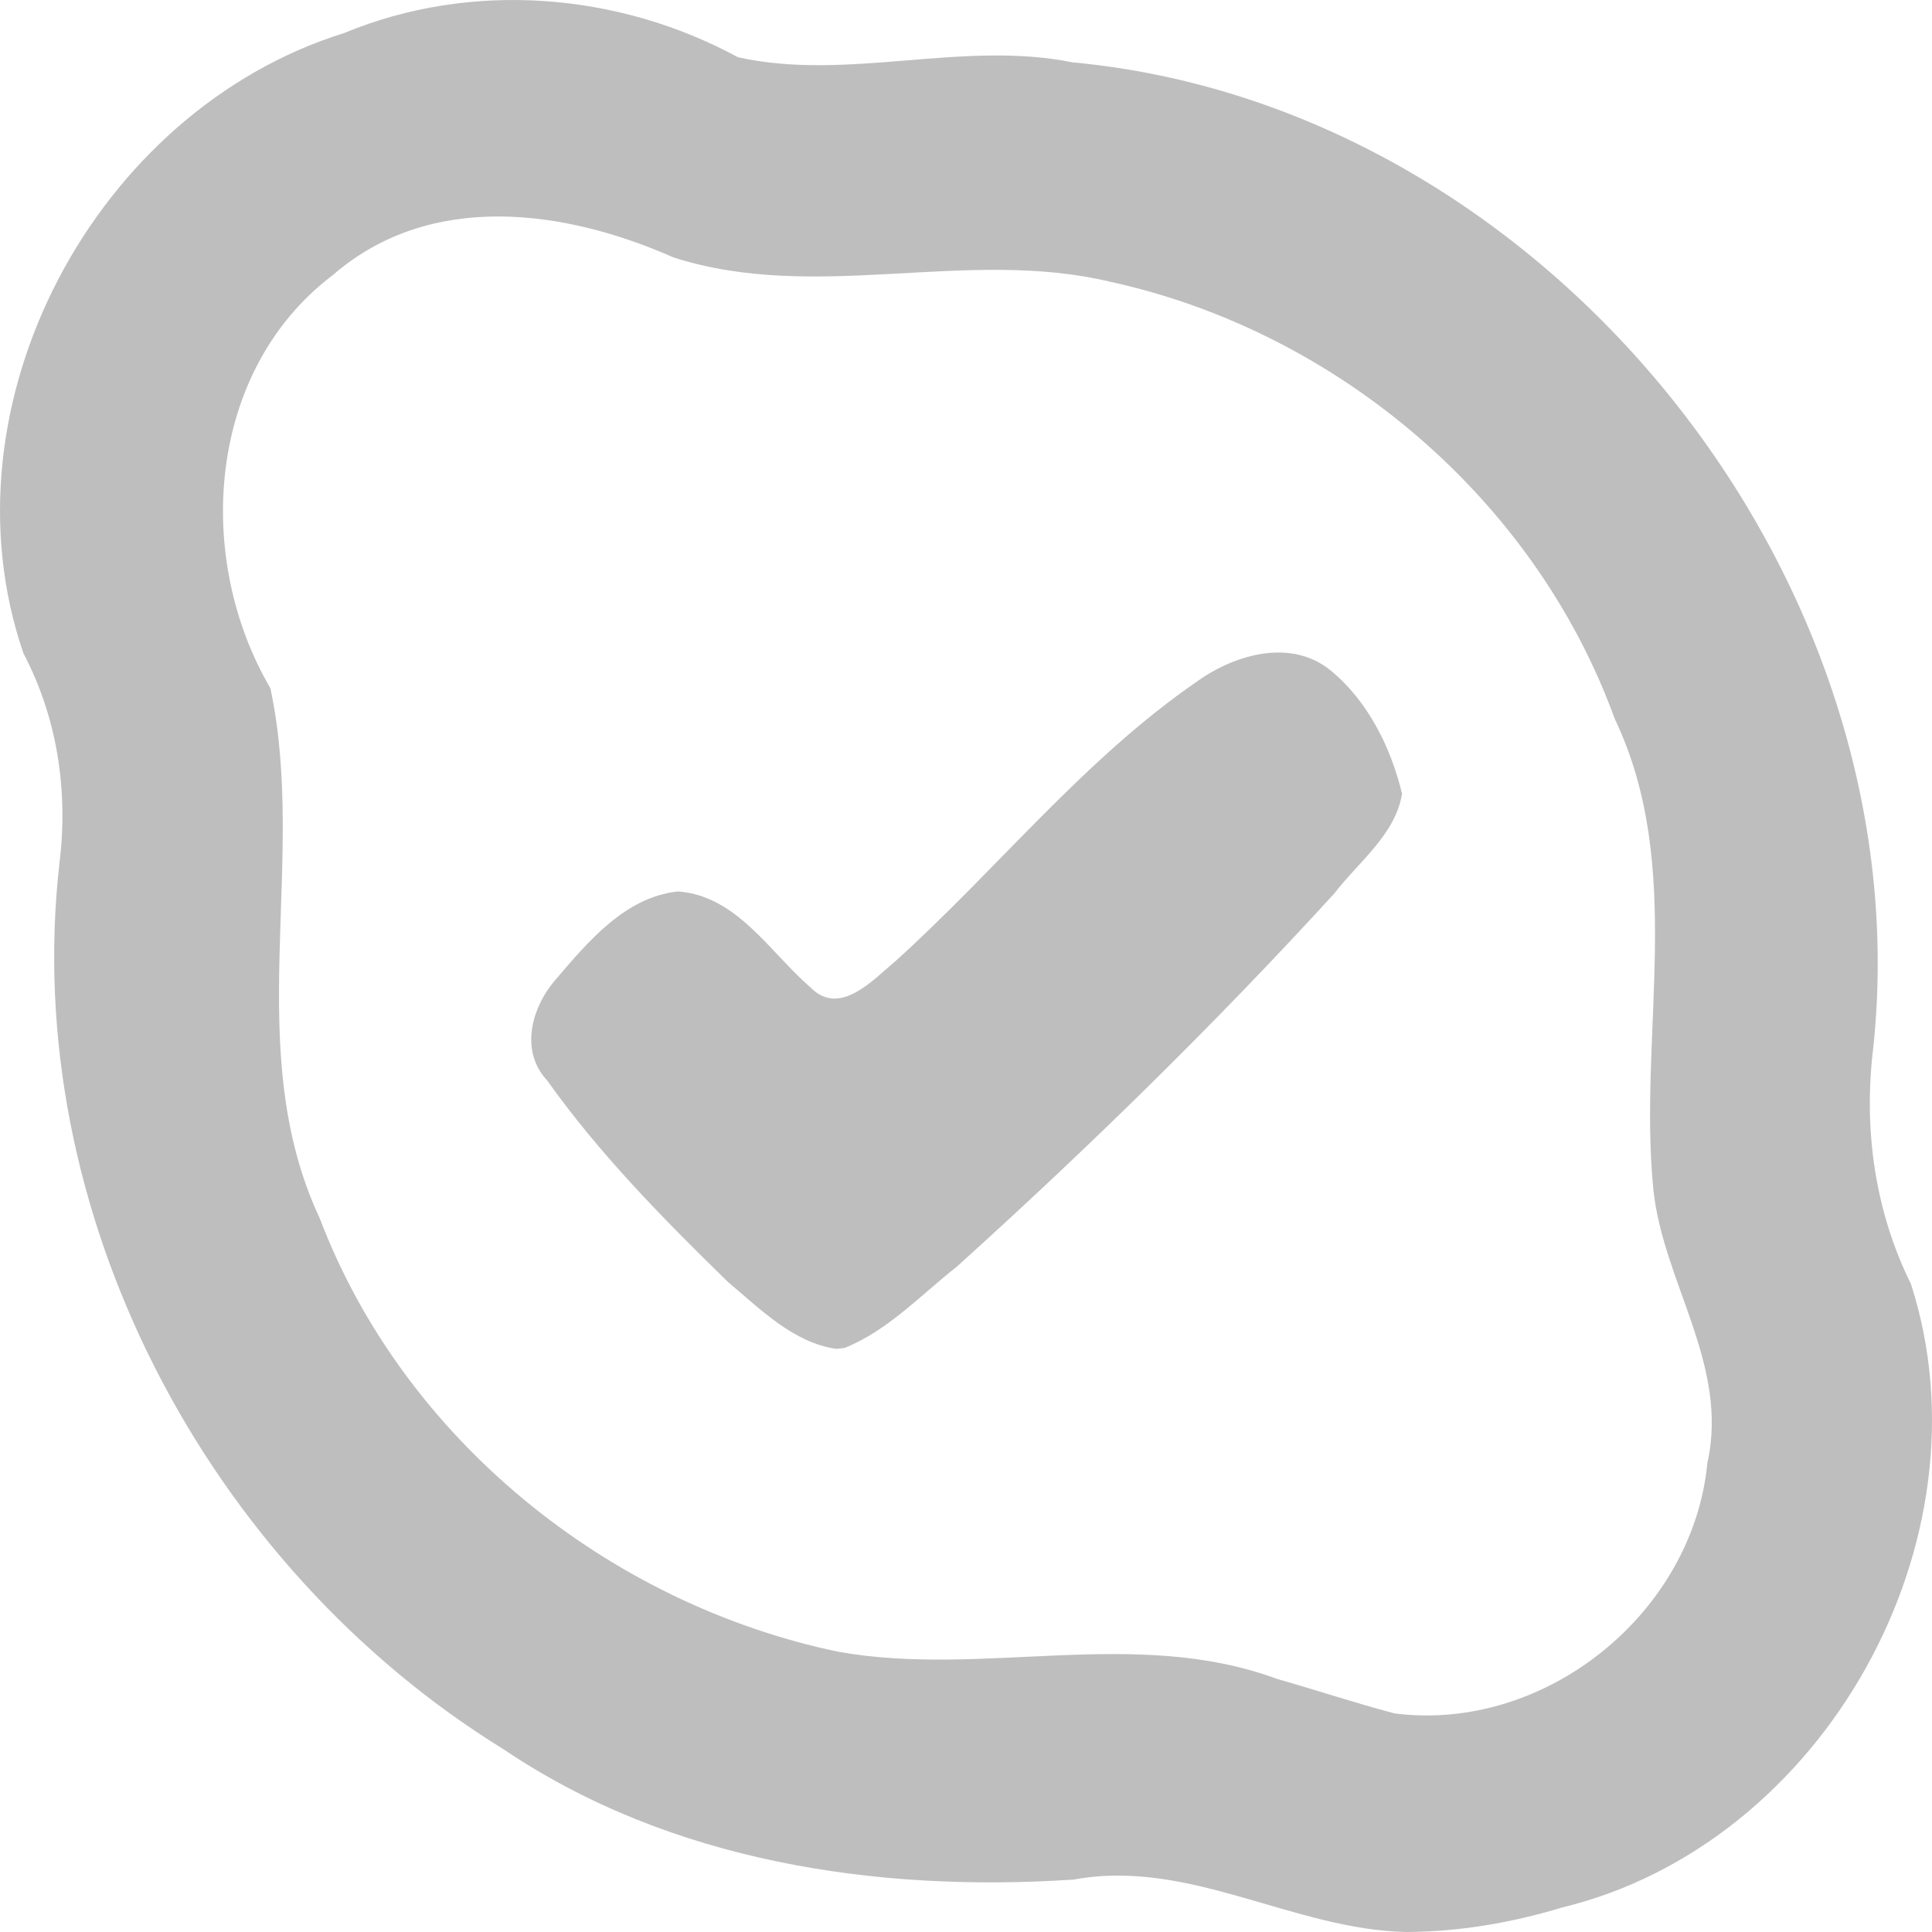
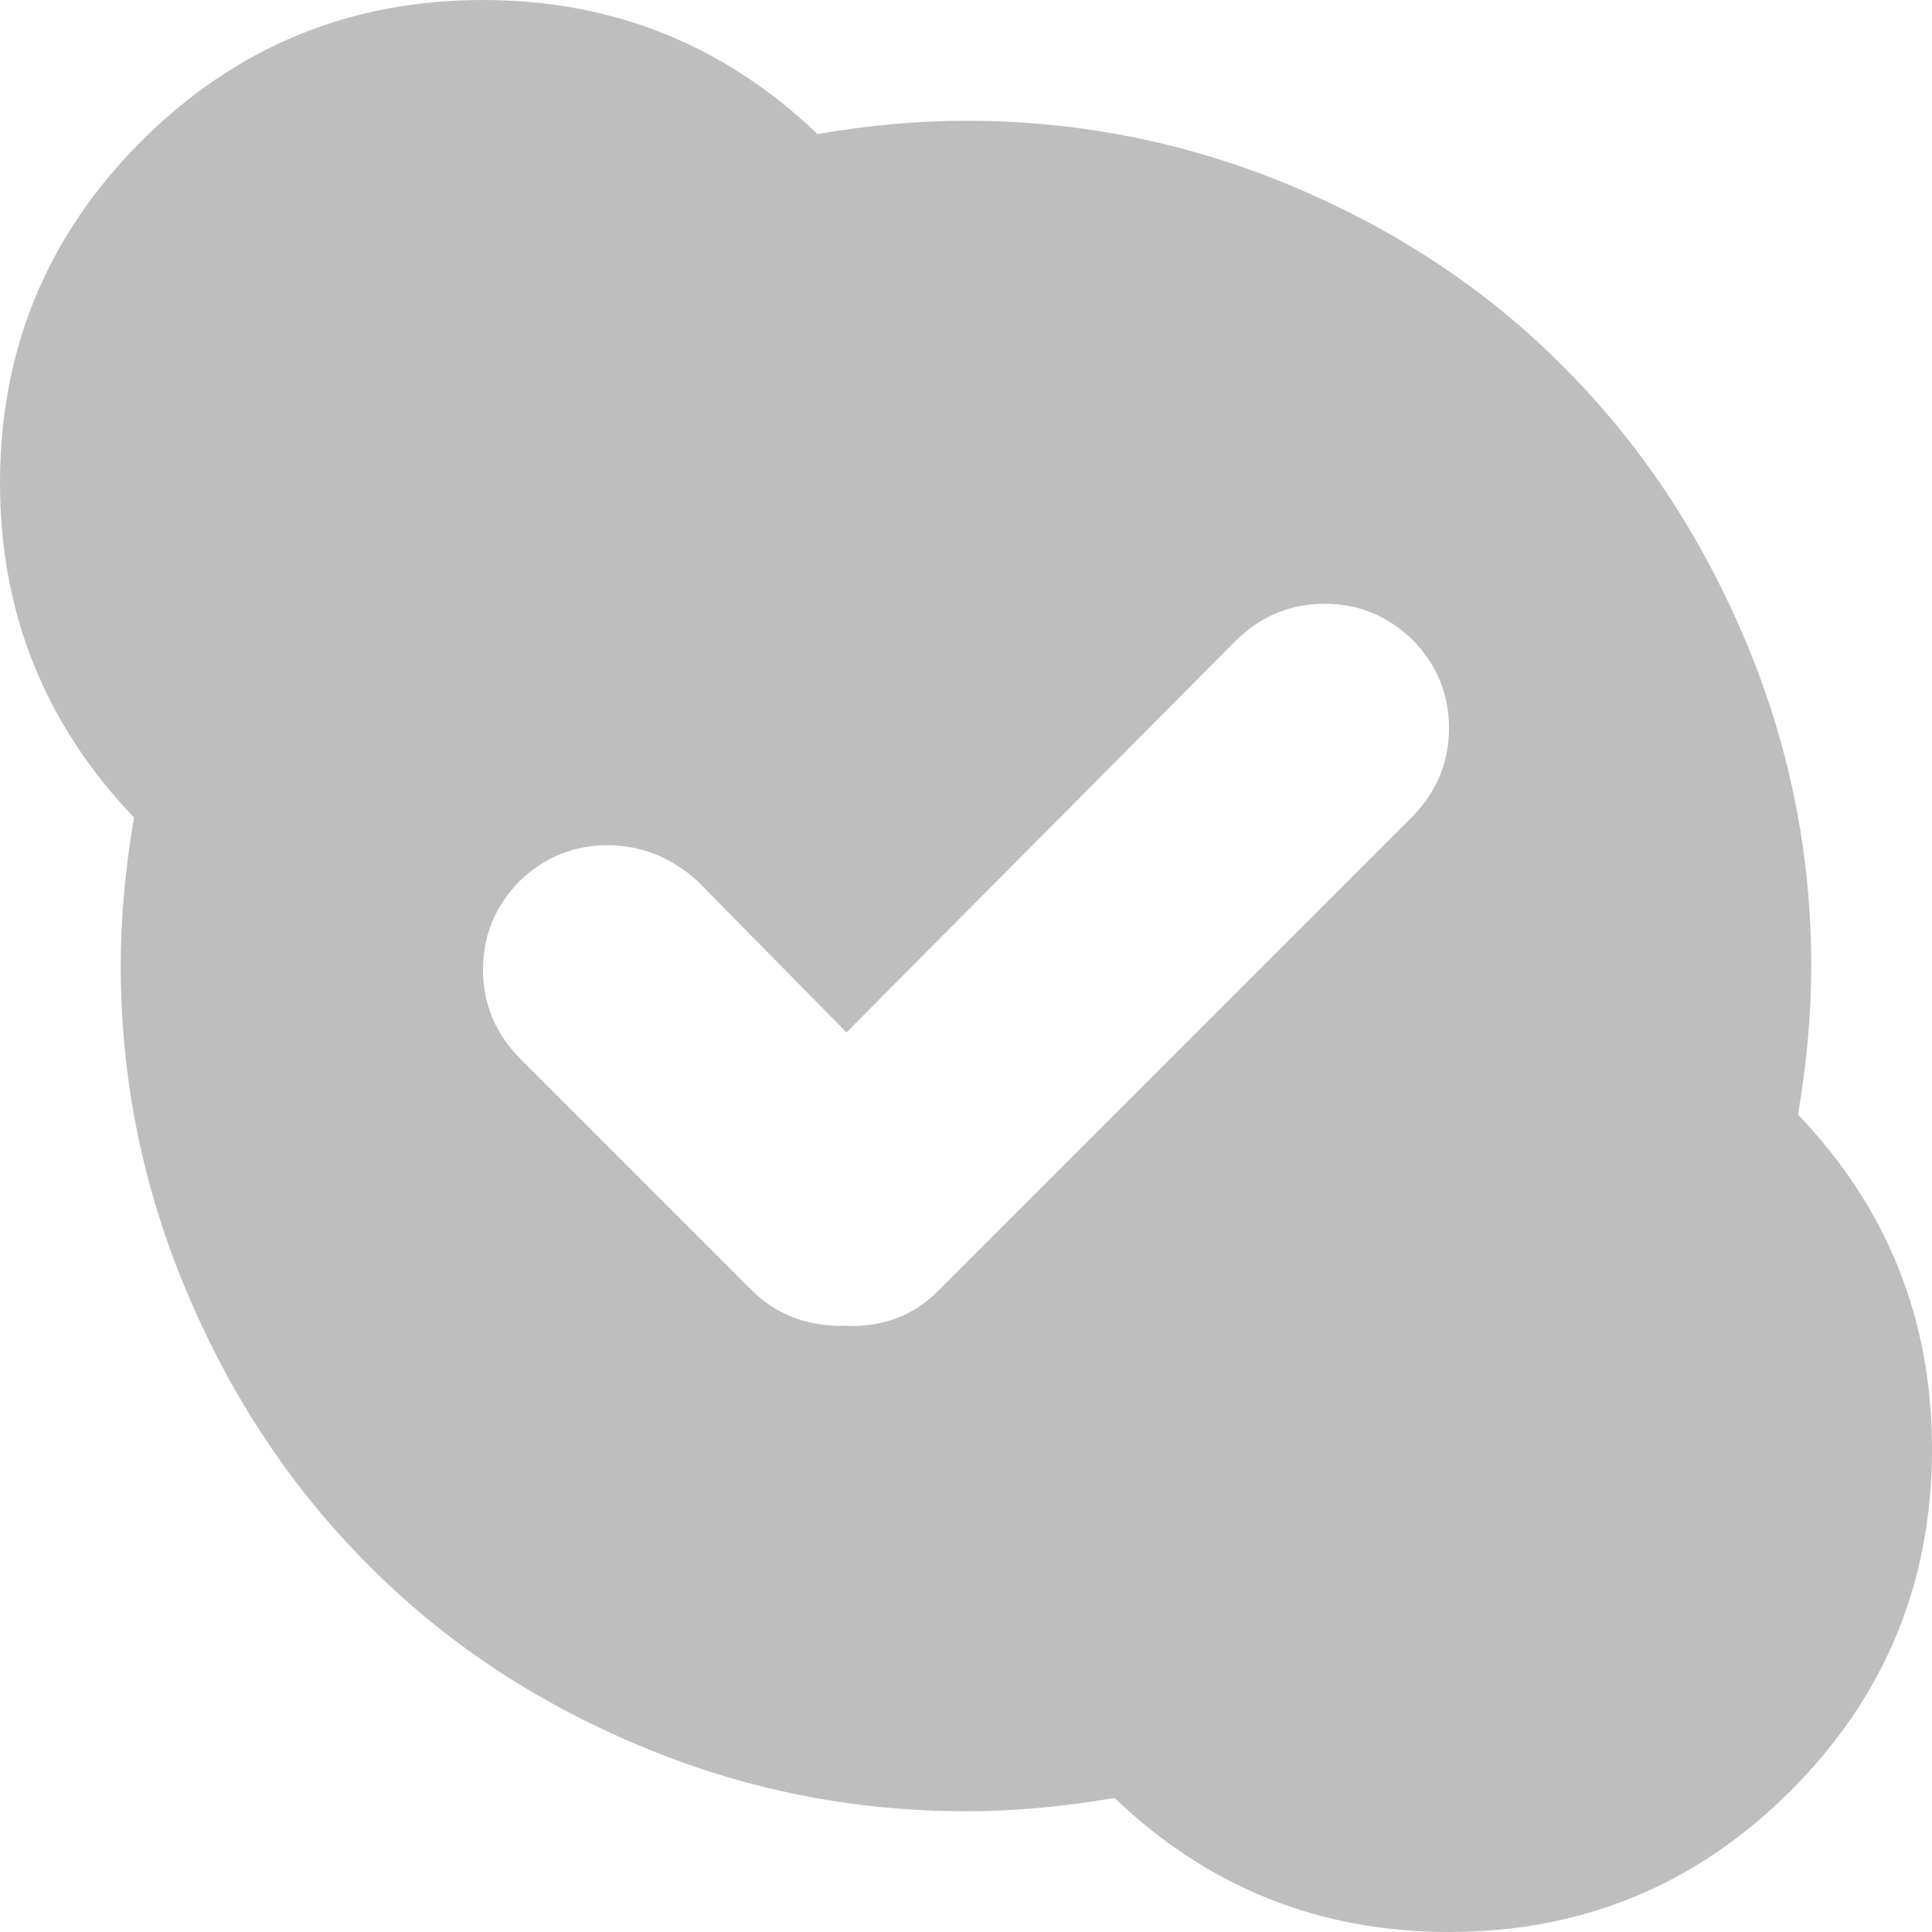
- <svg xmlns="http://www.w3.org/2000/svg" version="1.1" x="0px" y="0px" width="240px" height="240px" viewBox="0 0 240 240" xml:space="preserve">
-   <path fill="#bebebe" d="m 174.716,240 c -14.098,-0.288 -27.014,-9.168 -41.35,-6.512 C 108.872,235.106 83.265,231.279 62.558,217.304 25.738,194.601 2.439,150.605 7.389,107.193 8.495,98.195 7.112,89.146 2.902,81.136 -7.682,50.249 11.838,13.726 42.755,4.104 c 15.765,-6.537 34.037,-5.07 48.92,3.01 13.715,3.024 27.758,-2.153 41.58,0.633 58.682,5.468 105.696,63.968 99.444,122.434 -1.226,10.059 0.184,20.22 4.685,29.318 10.256,31.858 -10.775,69.58 -43.343,77.459 -6.258,1.897 -12.781,3.014 -19.325,3.041 z m -1.49,-27.155 c 18.664,2.403 37.081,-12.399 38.873,-31.126 2.713,-12.155 -5.521,-22.435 -6.719,-34.002 -1.895,-19.471 4.021,-39.985 -4.804,-58.452 C 190.694,62.028 166.101,41.166 137.969,35.013 120.02,30.706 101.447,37.685 83.661,31.977 70.17,26.01 53.467,23.657 41.355,34.162 25.681,46.02 24.082,69.274 33.589,85.492 c 4.632,21.743 -3.655,44.968 6.133,65.856 10.448,27.482 35.898,47.877 64.395,53.836 18.054,3.228 36.846,-3.151 54.519,3.376 4.877,1.382 9.687,2.994 14.59,4.284 z" />
-   <path fill="#bebebe" d="m 103.876,167.561 c -5.344,-0.774 -9.432,-4.954 -13.417,-8.283 -8.024,-7.834 -15.97,-15.892 -22.484,-25.054 -3.445,-3.684 -1.944,-9.085 1.032,-12.518 4.028,-4.712 8.664,-10.288 15.229,-10.967 7.305,0.542 11.388,7.545 16.439,11.918 3.629,3.706 7.741,-0.914 10.567,-3.267 12.682,-11.45 23.437,-25.132 37.619,-34.847 4.677,-3.301 11.602,-5.251 16.477,-1.223 4.614,3.803 7.457,9.564 8.829,15.284 -0.812,5.053 -5.41,8.467 -8.394,12.363 -14.851,16.25 -30.613,31.668 -46.95,46.415 -4.476,3.514 -8.556,7.925 -13.913,10.067 l -1.035,0.115 0,-0.003 0.001,0 z" />
+ <svg xmlns="http://www.w3.org/2000/svg" version="1.1" x="0px" y="0px" width="24px" height="24px" viewBox="-402.5 403.5 24 24" enable-background="new -402.5 403.5 24 24" xml:space="preserve">
+   <g transform="translate(-101,-277)">
+     <path d="m -277.5,698.5 q 0,2.49 -1.755,4.245 -1.755,1.755 -4.245,1.755 -2.415,0 -4.155,-1.665 -0.96,0.165 -1.845,0.165 -2.13,0 -4.08,-0.825 -1.95,-0.825 -3.345,-2.235 -1.41,-1.41 -2.235,-3.345 -0.84,-1.965 -0.84,-4.095 0,-0.885 0.165,-1.845 -1.665,-1.74 -1.665,-4.155 0,-2.49 1.755,-4.245 1.755,-1.755 4.245,-1.755 2.415,0 4.155,1.665 0.96,-0.165 1.845,-0.165 2.13,0 4.08,0.825 1.95,0.825 3.345,2.235 1.41,1.41 2.235,3.345 0.84,1.965 0.84,4.095 0,0.885 -0.165,1.845 1.665,1.74 1.665,4.155 z m -6.45,-10.05 q -0.465,-0.45 -1.095,-0.45 -0.63,0 -1.095,0.45 l -4.845,4.875 -1.845,-1.875 q -0.495,-0.45 -1.125,-0.45 -0.63,0 -1.095,0.45 -0.45,0.465 -0.45,1.095 0,0.63 0.45,1.095 l 2.88,2.88 q 0.465,0.465 1.17,0.45 0.705,0.03 1.17,-0.45 l 5.88,-5.88 q 0.45,-0.465 0.45,-1.095 0,-0.63 -0.45,-1.095 z" style="fill:#bebebe" />
+   </g>
+   <g transform="translate(-101,-277)" />
+   <g transform="translate(-101,-277)" />
+   <g transform="translate(-101,-277)" />
+   <g transform="translate(-101,-277)" />
+   <g transform="translate(-101,-277)" />
+   <g transform="translate(-101,-277)" />
+   <g transform="translate(-101,-277)" />
</svg>
